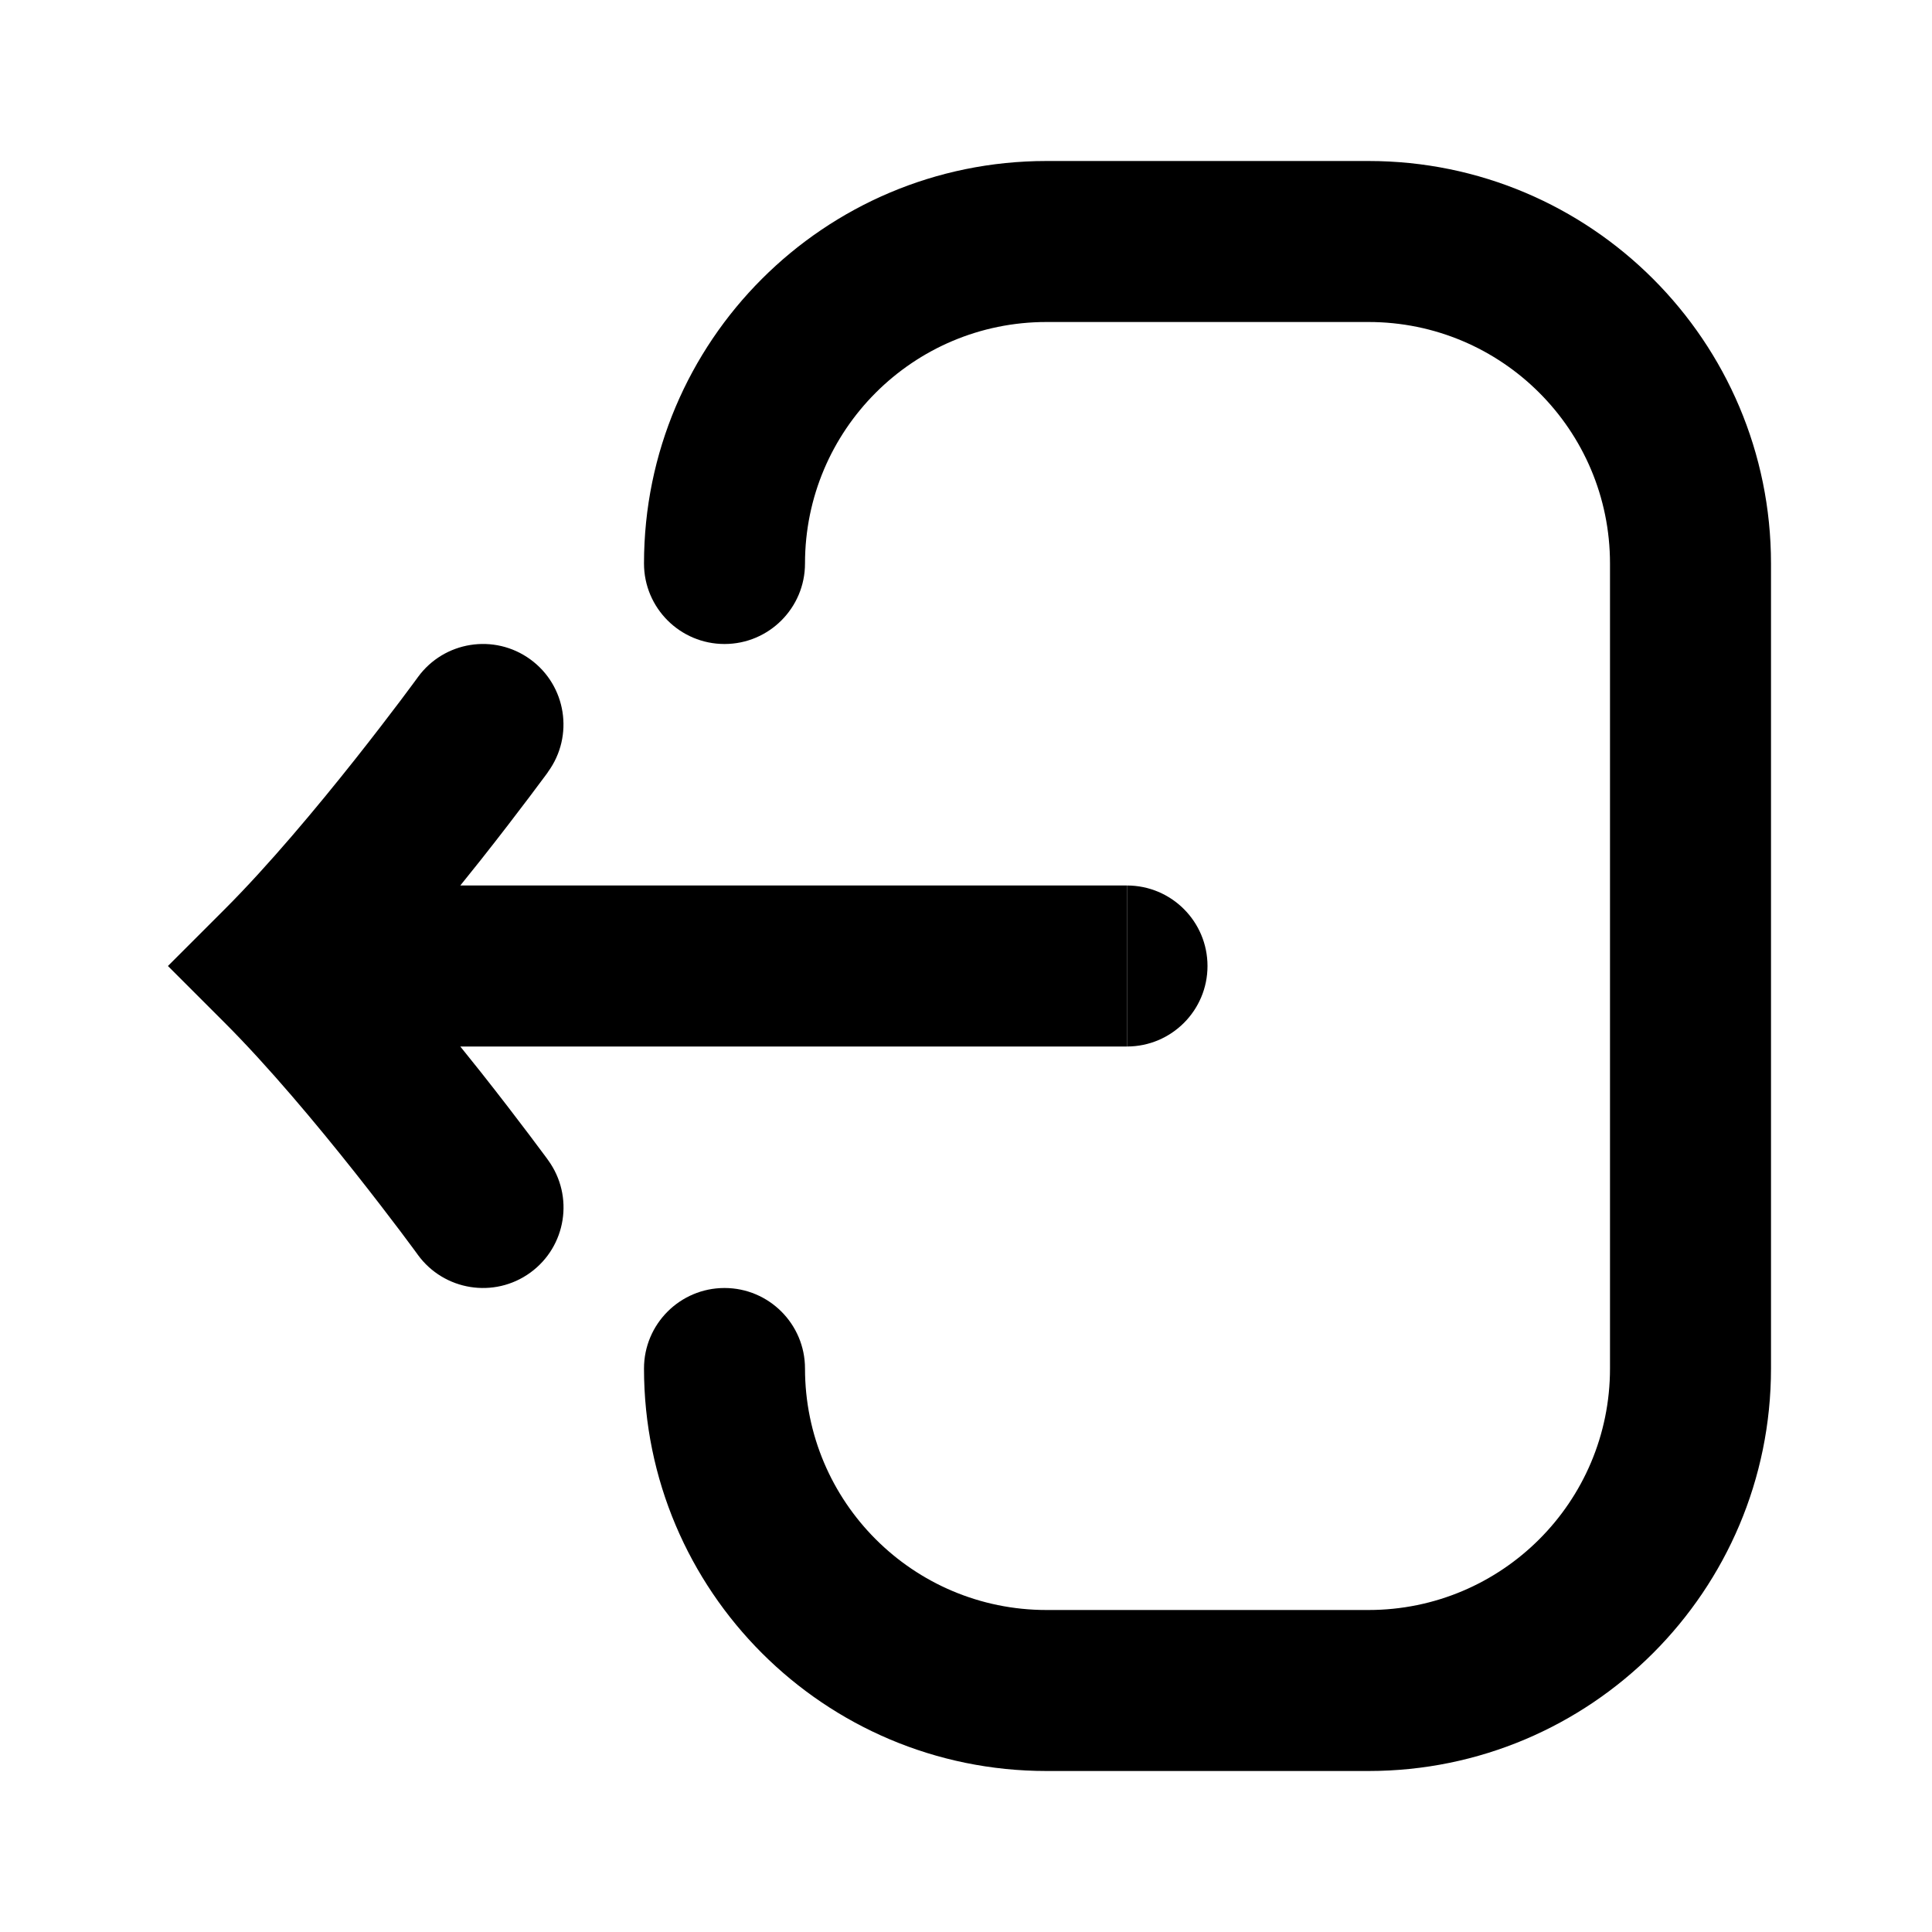
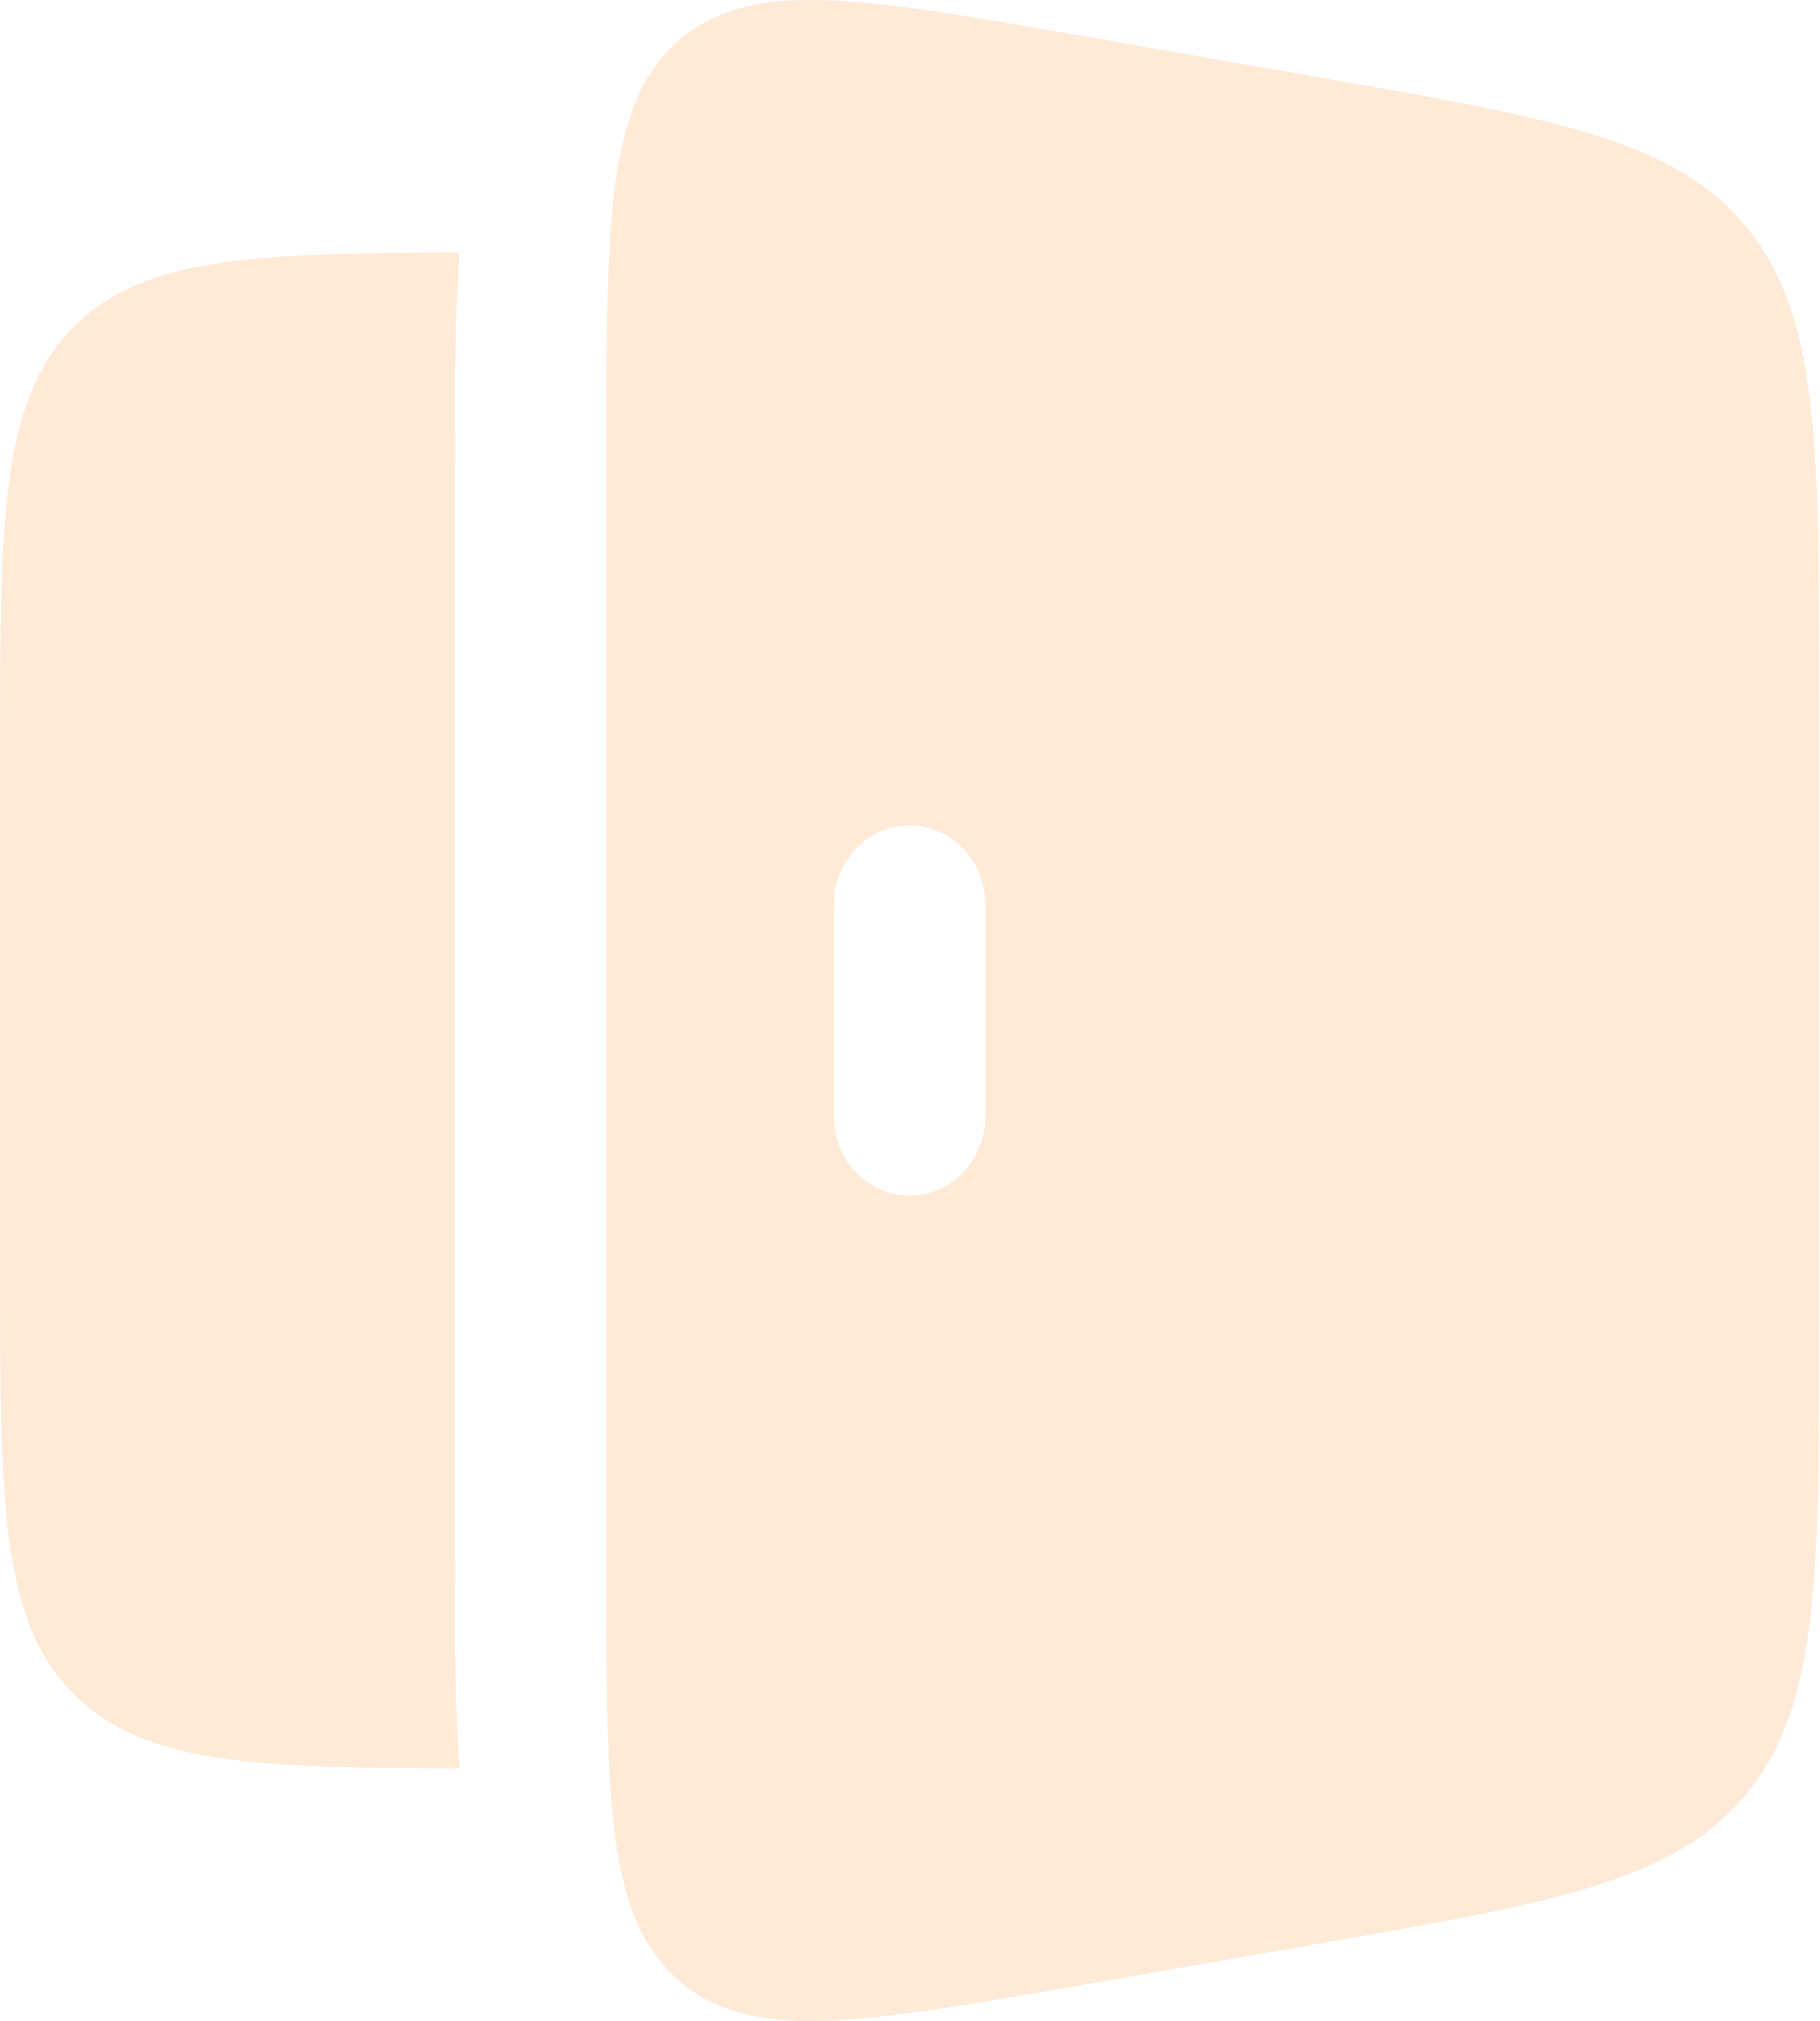
- <svg xmlns="http://www.w3.org/2000/svg" width="800px" height="800px" viewBox="0 0 24 24" fill="none">
-   <path d="M13 2C10.239 2 8 4.239 8 7C8 7.552 8.448 8 9 8C9.552 8 10 7.552 10 7C10 5.343 11.343 4 13 4H17C18.657 4 20 5.343 20 7V17C20 18.657 18.657 20 17 20H13C11.343 20 10 18.657 10 17C10 16.448 9.552 16 9 16C8.448 16 8 16.448 8 17C8 19.761 10.239 22 13 22H17C19.761 22 22 19.761 22 17V7C22 4.239 19.761 2 17 2H13Z" fill="#000000" />
-   <path d="M14 11C14.552 11 15 11.448 15 12C15 12.552 14.552 13 14 13V11Z" fill="#000000" />
-   <path d="M5.718 11C5.807 10.89 5.892 10.784 5.973 10.682C6.218 10.372 6.426 10.1 6.573 9.905C6.646 9.808 6.705 9.729 6.745 9.675L6.792 9.612L6.804 9.595L6.808 9.588C6.808 9.588 6.809 9.588 6 9L6.808 9.588C7.133 9.142 7.035 8.516 6.588 8.191C6.141 7.866 5.516 7.965 5.191 8.412L5.188 8.416L5.178 8.43L5.136 8.487C5.099 8.537 5.045 8.61 4.975 8.703C4.836 8.887 4.639 9.145 4.406 9.439C3.934 10.034 3.338 10.748 2.793 11.293L2.086 12L2.793 12.707C3.338 13.252 3.934 13.966 4.406 14.561C4.639 14.855 4.836 15.113 4.975 15.297C5.045 15.39 5.099 15.463 5.136 15.513L5.178 15.57L5.188 15.584L5.19 15.587C5.515 16.034 6.141 16.134 6.588 15.809C7.035 15.484 7.134 14.859 6.809 14.412L6 15C6.809 14.412 6.809 14.412 6.809 14.412L6.804 14.405L6.792 14.388L6.745 14.325C6.705 14.271 6.646 14.192 6.573 14.095C6.426 13.9 6.218 13.628 5.973 13.318C5.892 13.216 5.807 13.11 5.718 13H14V11H5.718Z" fill="#000000" />
+ <svg xmlns="http://www.w3.org/2000/svg" width="33.508mm" height="37.231mm" viewBox="0 0 33.508 37.231" version="1.1" id="svg1" xml:space="preserve">
+   <defs id="defs1">
+     <linearGradient id="swatch5">
+       <stop style="stop-color:#000000;stop-opacity:1;" offset="0" id="stop5" />
+     </linearGradient>
+     <linearGradient id="swatch2">
+       <stop style="stop-color:#000000;stop-opacity:1;" offset="0" id="stop2" />
+     </linearGradient>
+     <linearGradient id="swatch1">
+       <stop style="stop-color:#ffffff;stop-opacity:1;" offset="0" id="stop1" />
+     </linearGradient>
+   </defs>
+   <g id="layer4" transform="translate(-129.8781,-222.179)">
+     <g style="fill:#ffead7;fill-opacity:1;stroke:none" id="g21" transform="matrix(1.861534,0,0,1.861534,124.2935,218.4559)">
+       <path fill-rule="evenodd" clip-rule="evenodd" d="M 9.707,2.409 C 9,3.036 9,4.183 9,6.476 v 11.047 c 0,2.294 0,3.441 0.707,4.068 0.707,0.627 1.788,0.438 3.95,0.061 l 2.329,-0.406 C 18.381,20.829 19.578,20.62 20.289,19.742 21,18.863 21,17.593 21,15.053 V 8.947 C 21,6.407 21,5.137 20.289,4.258 19.578,3.38 18.381,3.171 15.986,2.754 L 13.658,2.347 C 11.495,1.97 10.415,1.782 9.707,2.409 Z M 12,10.169 c 0.414,0 0.75,0.351 0.75,0.785 v 2.093 c 0,0.433 -0.336,0.785 -0.75,0.785 -0.414,0 -0.75,-0.351 -0.75,-0.785 v -2.093 c 0,-0.433 0.336,-0.785 0.75,-0.785 z" fill="#1c274c" id="path1-1" style="fill:#ffead7;fill-opacity:1;stroke:none" />
+       <path d="M 7.547,4.5 C 5.489,4.503 4.416,4.548 3.732,5.232 3,5.964 3,7.143 3,9.5 v 5 c 0,2.357 0,3.535 0.732,4.268 0.684,0.684 1.757,0.729 3.815,0.732 C 7.5,18.876 7.5,18.156 7.5,17.377 V 6.623 C 7.5,5.844 7.5,5.123 7.547,4.5 Z" fill="#1c274c" id="path2" style="fill:#ffead7;fill-opacity:1;stroke:none" />
+     </g>
+   </g>
</svg>
